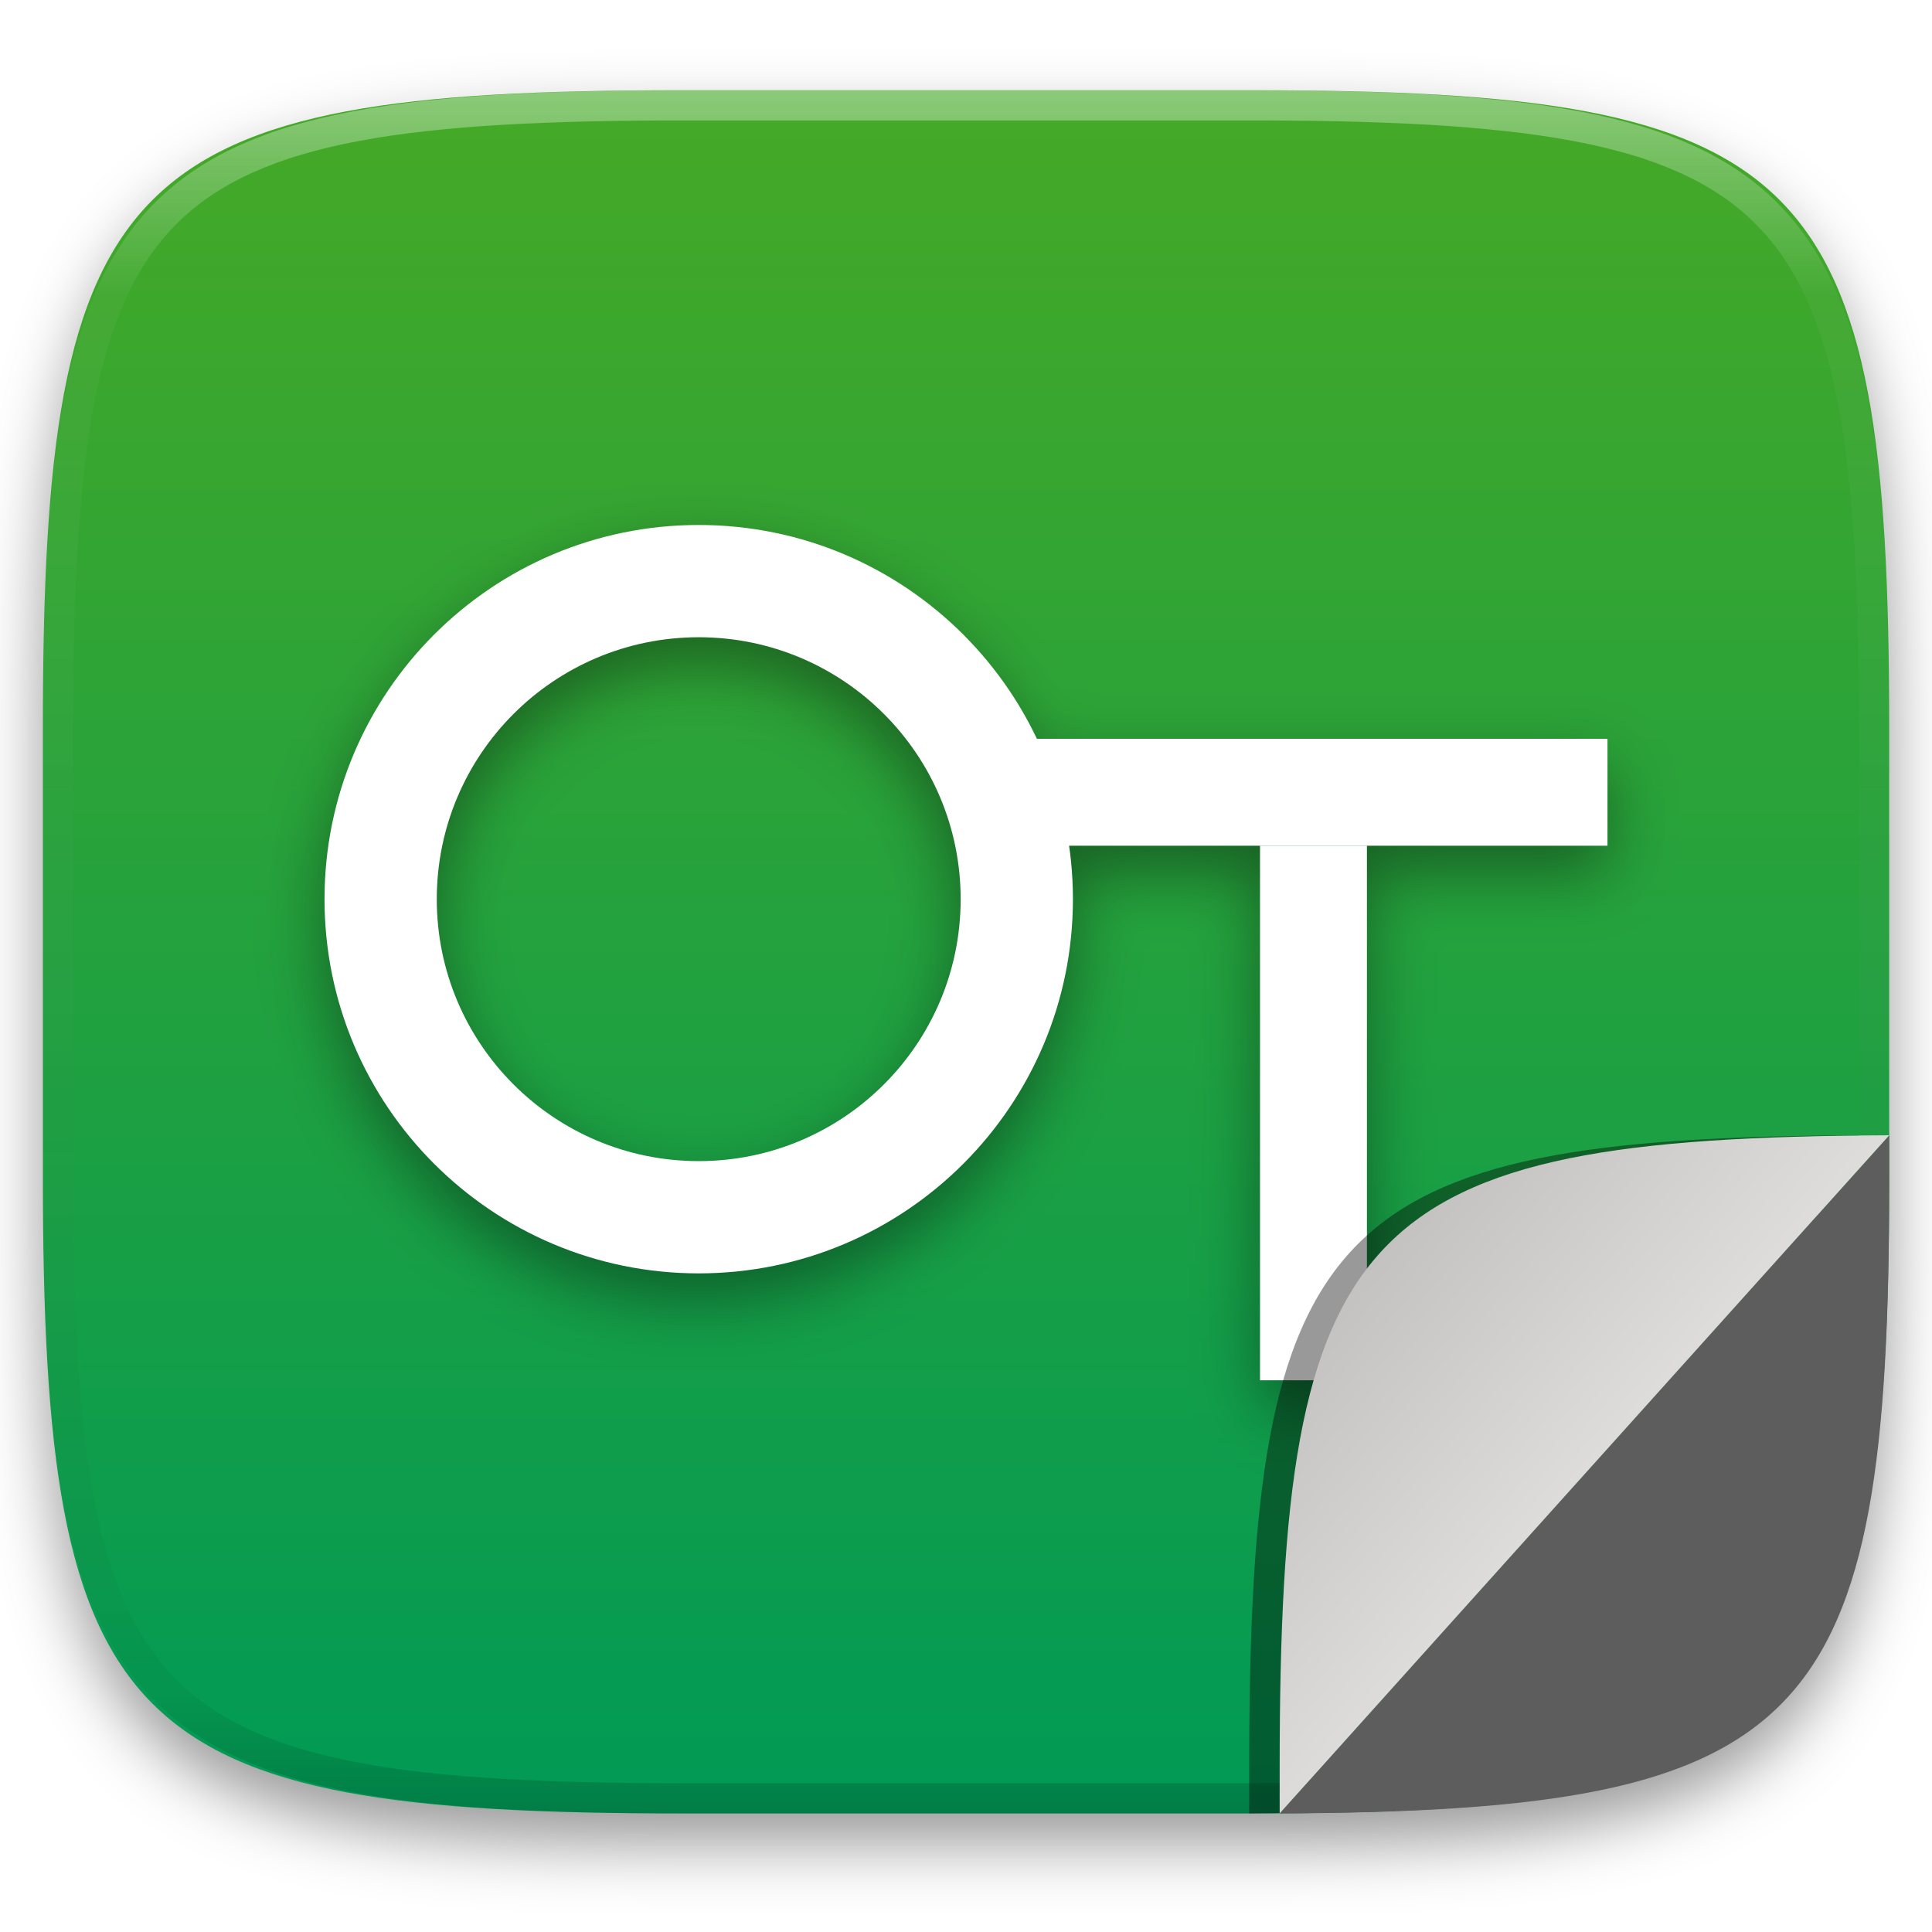
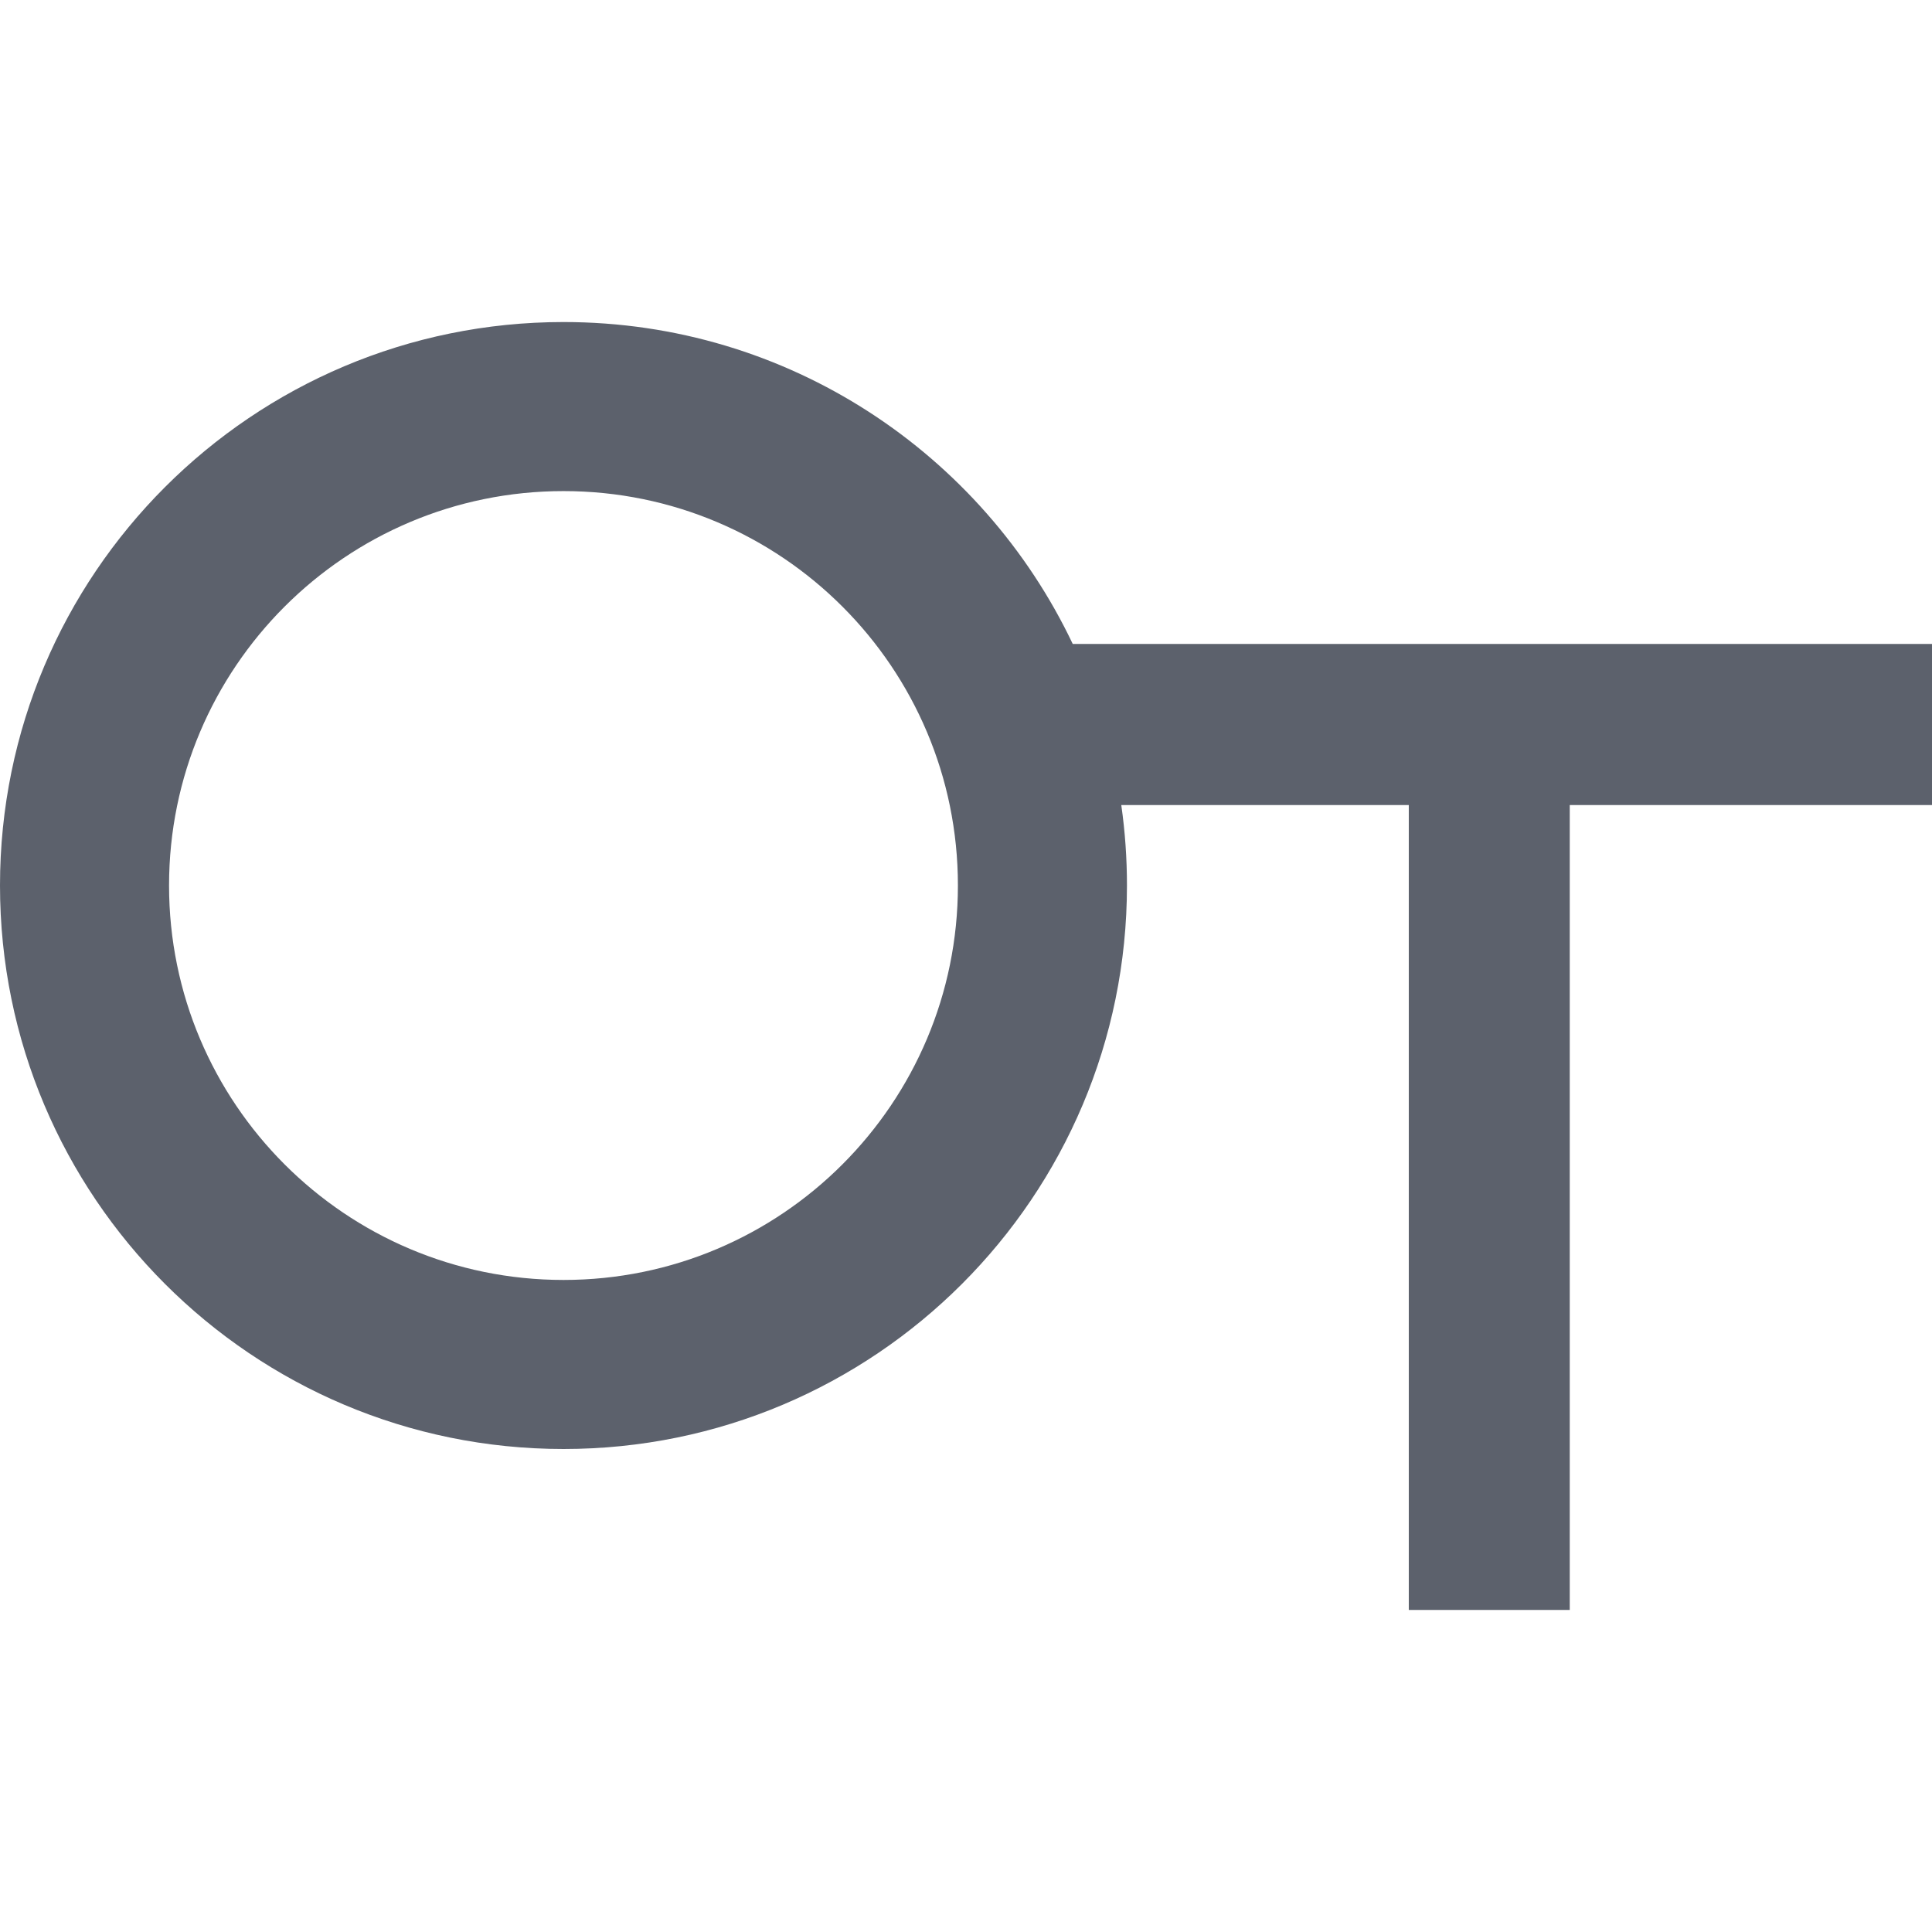
- <svg xmlns="http://www.w3.org/2000/svg" style="isolation:isolate" viewBox="0 0 256 256" width="256" height="256">
-   <defs>
-     <filter id="Bc9gOkEE8uWB8bADTPlNZiXPorpqu05w" x="-200%" y="-200%" width="400%" height="400%" filterUnits="objectBoundingBox" color-interpolation-filters="sRGB">
-       <feGaussianBlur in="SourceGraphic" stdDeviation="4.294" />
-       <feOffset dx="0" dy="4" result="pf_100_offsetBlur" />
-       <feFlood flood-color="#000000" flood-opacity="0.4" />
-       <feComposite in2="pf_100_offsetBlur" operator="in" result="pf_100_dropShadow" />
-       <feBlend in="SourceGraphic" in2="pf_100_dropShadow" mode="normal" />
-     </filter>
-   </defs>
-   <g filter="url(#Bc9gOkEE8uWB8bADTPlNZiXPorpqu05w)">
-     <linearGradient id="_lgradient_151" x1="0" y1="0" x2="-1.8369701987210297e-16" y2="1" gradientTransform="matrix(244.6483,0,0,228.3384,5.68,11.9516)" gradientUnits="userSpaceOnUse">
-       <stop offset="0%" stop-opacity="1" style="stop-color:rgb(70,169,38)" />
-       <stop offset="100%" stop-opacity="1" style="stop-color:rgb(0,154,86)" />
-     </linearGradient>
-     <path d=" M 165.689 11.952 C 239.745 11.952 250.328 22.509 250.328 96.495 L 250.328 155.746 C 250.328 229.733 239.745 240.29 165.689 240.29 L 90.319 240.29 C 16.264 240.29 5.68 229.733 5.68 155.746 L 5.68 96.495 C 5.68 22.509 16.264 11.952 90.319 11.952 L 165.689 11.952 Z " id="shape" fill="url(#_lgradient_151)" />
-   </g>
-   <g opacity="0.4">
-     <linearGradient id="_lgradient_152" x1="0.517" y1="0" x2="0.517" y2="1" gradientTransform="matrix(244.65,0,0,228.34,5.68,11.95)" gradientUnits="userSpaceOnUse">
-       <stop offset="0%" stop-opacity="1" style="stop-color:rgb(255,255,255)" />
-       <stop offset="12.5%" stop-opacity="0.098" style="stop-color:rgb(255,255,255)" />
-       <stop offset="92.5%" stop-opacity="0.098" style="stop-color:rgb(0,0,0)" />
-       <stop offset="100%" stop-opacity="0.498" style="stop-color:rgb(0,0,0)" />
-     </linearGradient>
-     <path d=" M 165.068 11.951 C 169.396 11.941 173.724 11.991 178.052 12.089 C 181.927 12.167 185.803 12.315 189.678 12.541 C 193.131 12.737 196.583 13.022 200.026 13.395 C 203.085 13.73 206.144 14.181 209.174 14.741 C 211.889 15.243 214.574 15.881 217.22 16.657 C 219.62 17.355 221.971 18.219 224.243 19.241 C 226.358 20.184 228.384 21.304 230.302 22.591 C 232.142 23.829 233.863 25.244 235.437 26.806 C 237.001 28.378 238.417 30.088 239.656 31.925 C 240.945 33.841 242.066 35.865 243.02 37.967 C 244.043 40.247 244.909 42.585 245.617 44.972 C 246.394 47.615 247.034 50.297 247.535 53.009 C 248.096 56.035 248.548 59.081 248.883 62.136 C 249.257 65.575 249.542 69.014 249.739 72.462 C 249.965 76.323 250.112 80.194 250.201 84.055 C 250.289 88.378 250.339 92.701 250.329 97.014 L 250.329 155.226 C 250.339 159.549 250.289 163.862 250.201 168.185 C 250.112 172.056 249.965 175.917 249.739 179.778 C 249.542 183.226 249.257 186.675 248.883 190.104 C 248.548 193.159 248.096 196.215 247.535 199.241 C 247.034 201.943 246.394 204.625 245.617 207.268 C 244.909 209.655 244.043 212.003 243.02 214.273 C 242.066 216.385 240.945 218.399 239.656 220.315 C 238.417 222.152 237.001 223.872 235.437 225.434 C 233.863 226.996 232.142 228.411 230.302 229.649 C 228.384 230.936 226.358 232.056 224.243 232.999 C 221.971 234.021 219.62 234.885 217.22 235.593 C 214.574 236.369 211.889 237.007 209.174 237.499 C 206.144 238.068 203.085 238.51 200.026 238.845 C 196.583 239.218 193.131 239.503 189.678 239.699 C 185.803 239.925 181.927 240.073 178.052 240.161 C 173.724 240.249 169.396 240.299 165.068 240.289 L 90.942 240.289 C 86.614 240.299 82.286 240.249 77.958 240.161 C 74.083 240.073 70.207 239.925 66.332 239.699 C 62.879 239.503 59.427 239.218 55.984 238.845 C 52.925 238.51 49.866 238.068 46.836 237.499 C 44.121 237.007 41.436 236.369 38.79 235.593 C 36.39 234.885 34.039 234.021 31.767 232.999 C 29.652 232.056 27.626 230.936 25.708 229.649 C 23.868 228.411 22.147 226.996 20.573 225.434 C 19.009 223.872 17.593 222.152 16.354 220.315 C 15.065 218.399 13.944 216.385 12.99 214.273 C 11.967 212.003 11.101 209.655 10.393 207.268 C 9.616 204.625 8.976 201.943 8.475 199.241 C 7.914 196.215 7.462 193.159 7.127 190.104 C 6.753 186.675 6.468 183.226 6.271 179.778 C 6.045 175.917 5.898 172.056 5.809 168.185 C 5.721 163.862 5.671 159.549 5.681 155.226 L 5.681 97.014 C 5.671 92.701 5.721 88.378 5.809 84.055 C 5.898 80.194 6.045 76.323 6.271 72.462 C 6.468 69.014 6.753 65.575 7.127 62.136 C 7.462 59.081 7.914 56.035 8.475 53.009 C 8.976 50.297 9.616 47.615 10.393 44.972 C 11.101 42.585 11.967 40.247 12.99 37.967 C 13.944 35.865 15.065 33.841 16.354 31.925 C 17.593 30.088 19.009 28.378 20.573 26.806 C 22.147 25.244 23.868 23.829 25.708 22.591 C 27.626 21.304 29.652 20.184 31.767 19.241 C 34.039 18.219 36.39 17.355 38.79 16.657 C 41.436 15.881 44.121 15.243 46.836 14.741 C 49.866 14.181 52.925 13.73 55.984 13.395 C 59.427 13.022 62.879 12.737 66.332 12.541 C 70.207 12.315 74.083 12.167 77.958 12.089 C 82.286 11.991 86.614 11.941 90.942 11.951 L 165.068 11.951 Z  M 165.078 15.96 C 169.376 15.95 173.675 15.999 177.973 16.087 C 181.8 16.176 185.626 16.323 189.452 16.539 C 192.836 16.736 196.219 17.011 199.583 17.384 C 202.554 17.699 205.515 18.131 208.446 18.681 C 211.023 19.153 213.58 19.762 216.099 20.499 C 218.322 21.147 220.495 21.953 222.6 22.896 C 224.509 23.751 226.338 24.763 228.069 25.922 C 229.692 27.013 231.207 28.26 232.594 29.646 C 233.981 31.031 235.23 32.544 236.332 34.165 C 237.492 35.894 238.506 37.712 239.361 39.608 C 240.306 41.72 241.112 43.892 241.761 46.102 C 242.509 48.617 243.109 51.162 243.591 53.736 C 244.132 56.664 244.565 59.611 244.889 62.578 C 245.263 65.938 245.539 69.308 245.735 72.688 C 245.952 76.51 246.109 80.322 246.188 84.144 C 246.276 88.437 246.325 92.721 246.325 97.014 C 246.325 97.014 246.325 97.014 246.325 97.014 L 246.325 155.226 C 246.325 155.226 246.325 155.226 246.325 155.226 C 246.325 159.519 246.276 163.803 246.188 168.096 C 246.109 171.918 245.952 175.74 245.735 179.552 C 245.539 182.932 245.263 186.302 244.889 189.672 C 244.565 192.629 244.132 195.576 243.591 198.504 C 243.109 201.078 242.509 203.623 241.761 206.138 C 241.112 208.358 240.306 210.52 239.361 212.632 C 238.506 214.528 237.492 216.356 236.332 218.075 C 235.23 219.706 233.981 221.219 232.594 222.604 C 231.207 223.98 229.692 225.227 228.069 226.318 C 226.338 227.477 224.509 228.489 222.6 229.344 C 220.495 230.297 218.322 231.093 216.099 231.741 C 213.58 232.478 211.023 233.087 208.446 233.559 C 205.515 234.109 202.554 234.541 199.583 234.865 C 196.219 235.229 192.836 235.514 189.452 235.701 C 185.626 235.917 181.8 236.074 177.973 236.153 C 173.675 236.251 169.376 236.29 165.078 236.29 C 165.078 236.29 165.078 236.29 165.068 236.29 L 90.942 236.29 C 90.932 236.29 90.932 236.29 90.932 236.29 C 86.634 236.29 82.335 236.251 78.037 236.153 C 74.21 236.074 70.384 235.917 66.558 235.701 C 63.174 235.514 59.791 235.229 56.427 234.865 C 53.456 234.541 50.495 234.109 47.564 233.559 C 44.987 233.087 42.43 232.478 39.911 231.741 C 37.688 231.093 35.515 230.297 33.41 229.344 C 31.501 228.489 29.672 227.477 27.941 226.318 C 26.318 225.227 24.803 223.98 23.416 222.604 C 22.029 221.219 20.78 219.706 19.678 218.075 C 18.518 216.356 17.504 214.528 16.649 212.632 C 15.704 210.52 14.898 208.358 14.249 206.138 C 13.501 203.623 12.901 201.078 12.419 198.504 C 11.878 195.576 11.445 192.629 11.121 189.672 C 10.747 186.302 10.472 182.932 10.275 179.552 C 10.058 175.74 9.901 171.918 9.822 168.096 C 9.734 163.803 9.685 159.519 9.685 155.226 C 9.685 155.226 9.685 155.226 9.685 155.226 L 9.685 97.014 C 9.685 97.014 9.685 97.014 9.685 97.014 C 9.685 92.721 9.734 88.437 9.822 84.144 C 9.901 80.322 10.058 76.51 10.275 72.688 C 10.472 69.308 10.747 65.938 11.121 62.578 C 11.445 59.611 11.878 56.664 12.419 53.736 C 12.901 51.162 13.501 48.617 14.249 46.102 C 14.898 43.892 15.704 41.72 16.649 39.608 C 17.504 37.712 18.518 35.894 19.678 34.165 C 20.78 32.544 22.029 31.031 23.416 29.646 C 24.803 28.26 26.318 27.013 27.941 25.922 C 29.672 24.763 31.501 23.751 33.41 22.896 C 35.515 21.953 37.688 21.147 39.911 20.499 C 42.43 19.762 44.987 19.153 47.564 18.681 C 50.495 18.131 53.456 17.699 56.427 17.384 C 59.791 17.011 63.174 16.736 66.558 16.539 C 70.384 16.323 74.21 16.176 78.037 16.087 C 82.335 15.999 86.634 15.95 90.932 15.96 C 90.932 15.96 90.932 15.96 90.942 15.96 L 165.068 15.96 C 165.078 15.96 165.078 15.96 165.078 15.96 Z " fill-rule="evenodd" id="highlight" fill="url(#_lgradient_152)" />
-   </g>
-   <g id="opentooz">
-     <defs>
-       <filter id="KHlgjFJ7MeBE7G22kek22WOGQDSgD388" x="-200%" y="-200%" width="400%" height="400%" filterUnits="objectBoundingBox" color-interpolation-filters="sRGB">
-         <feGaussianBlur stdDeviation="4.294" />
-       </filter>
-     </defs>
-     <g opacity="0.4" filter="url(#KHlgjFJ7MeBE7G22kek22WOGQDSgD388)">
-       <path d=" M 92.583 73.104 C 65.199 73.104 43 95.303 43 122.688 C 43 150.072 65.199 172.271 92.583 172.271 C 119.967 172.271 142.167 150.072 142.167 122.688 C 142.147 120.316 141.958 117.949 141.599 115.604 L 166.958 115.604 L 166.958 186.438 L 181.125 186.438 L 181.125 115.604 L 213 115.604 L 213 101.438 L 137.311 101.438 C 129.114 84.157 111.709 73.132 92.583 73.104 Z  M 92.583 87.976 C 111.754 87.975 127.296 103.516 127.294 122.688 C 127.296 141.859 111.754 157.4 92.583 157.399 C 73.412 157.4 57.871 141.859 57.872 122.688 C 57.871 103.516 73.412 87.975 92.583 87.976 Z " id="Compound Path" fill="rgb(0,0,0)" />
-     </g>
-     <rect x="138.625" y="140.396" width="70.833" height="14.167" transform="matrix(0,1,-1,0,321.5208,-26.5625)" id="Rectangle" fill="rgb(255,255,255)" />
-     <rect x="128" y="97.896" width="85" height="14.167" transform="matrix(1,0,0,1,0,0)" id="Rectangle" fill="rgb(255,255,255)" />
-     <path d=" M 92.583 69.562 C 65.199 69.562 43 91.762 43 119.146 C 43 146.53 65.199 168.729 92.583 168.729 C 119.967 168.729 142.167 146.53 142.167 119.146 C 142.167 91.762 119.967 69.562 92.583 69.562 Z  M 92.583 84.438 C 111.752 84.438 127.292 99.977 127.292 119.146 C 127.292 138.315 111.752 153.854 92.583 153.854 C 73.414 153.854 57.875 138.315 57.875 119.146 C 57.875 99.977 73.414 84.438 92.583 84.438 Z " id="Compound Path" fill="rgb(255,255,255)" />
-   </g>
-   <g id="clip">
-     <g opacity="0.4">
-       <linearGradient id="_lgradient_153" x1="0.011" y1="0.4" x2="0.551" y2="0.791" gradientTransform="matrix(0,89.85701,-80.767,0,246.292,150.433)" gradientUnits="userSpaceOnUse">
-         <stop offset="18.439%" stop-opacity="1" style="stop-color:rgb(0,0,0)" />
-         <stop offset="44.877%" stop-opacity="1" style="stop-color:rgb(0,0,0)" />
-         <stop offset="72.44%" stop-opacity="1" style="stop-color:rgb(0,0,0)" />
-       </linearGradient>
-       <path d=" M 246.292 150.433 C 175.738 150.729 165.525 161.918 165.525 234.247 L 165.525 240.29 L 184.667 240 L 204.88 230.4 L 246.292 150.433 L 246.292 150.433 L 246.292 150.433 Z " id="Path" fill="url(#_lgradient_153)" />
-     </g>
-     <path d=" M 169.563 240.29 C 240.117 239.994 250.33 228.805 250.33 156.476 L 250.33 150.433 L 169.563 240.29 L 169.563 240.29 L 169.563 240.29 Z " id="Path" fill="rgb(93,93,93)" />
-     <linearGradient id="_lgradient_154" x1="0.854" y1="0.146" x2="-2.24" y2="3.353" gradientTransform="matrix(0,89.85701,-80.767,0,250.33,150.433)" gradientUnits="userSpaceOnUse">
-       <stop offset="0%" stop-opacity="1" style="stop-color:rgb(250,248,246)" />
-       <stop offset="100%" stop-opacity="1" style="stop-color:rgb(0,0,0)" />
-     </linearGradient>
-     <path d=" M 250.33 150.433 C 179.777 150.729 169.563 161.918 169.563 234.247 L 169.563 240.29 L 250.33 150.433 L 250.33 150.433 L 250.33 150.433 Z " id="Path" fill="url(#_lgradient_154)" />
-   </g>
+ <svg xmlns="http://www.w3.org/2000/svg" style="isolation:isolate" viewBox="0 0 16 16" width="16" height="16">
+   <path d=" M 9.286 6.667 L 11.667 6.667 L 11.667 13.333 L 13 13.333 L 13 6.667 L 16 6.667 L 16 5.333 L 8.884 5.333 C 8.135 3.757 6.528 2.667 4.667 2.667 L 4.667 2.667 C 2.089 2.667 0 4.756 0 7.333 C 0 9.911 2.089 12 4.667 12 C 7.244 12 9.333 9.911 9.333 7.333 C 9.333 7.107 9.317 6.884 9.286 6.667 Z  M 4.667 4.067 C 6.471 4.067 7.933 5.529 7.933 7.333 C 7.933 9.137 6.471 10.6 4.667 10.6 C 2.863 10.6 1.4 9.137 1.4 7.333 C 1.4 5.529 2.863 4.067 4.667 4.067 L 4.667 4.067 Z " fill-rule="evenodd" fill="rgb(92,97,108)" />
</svg>
